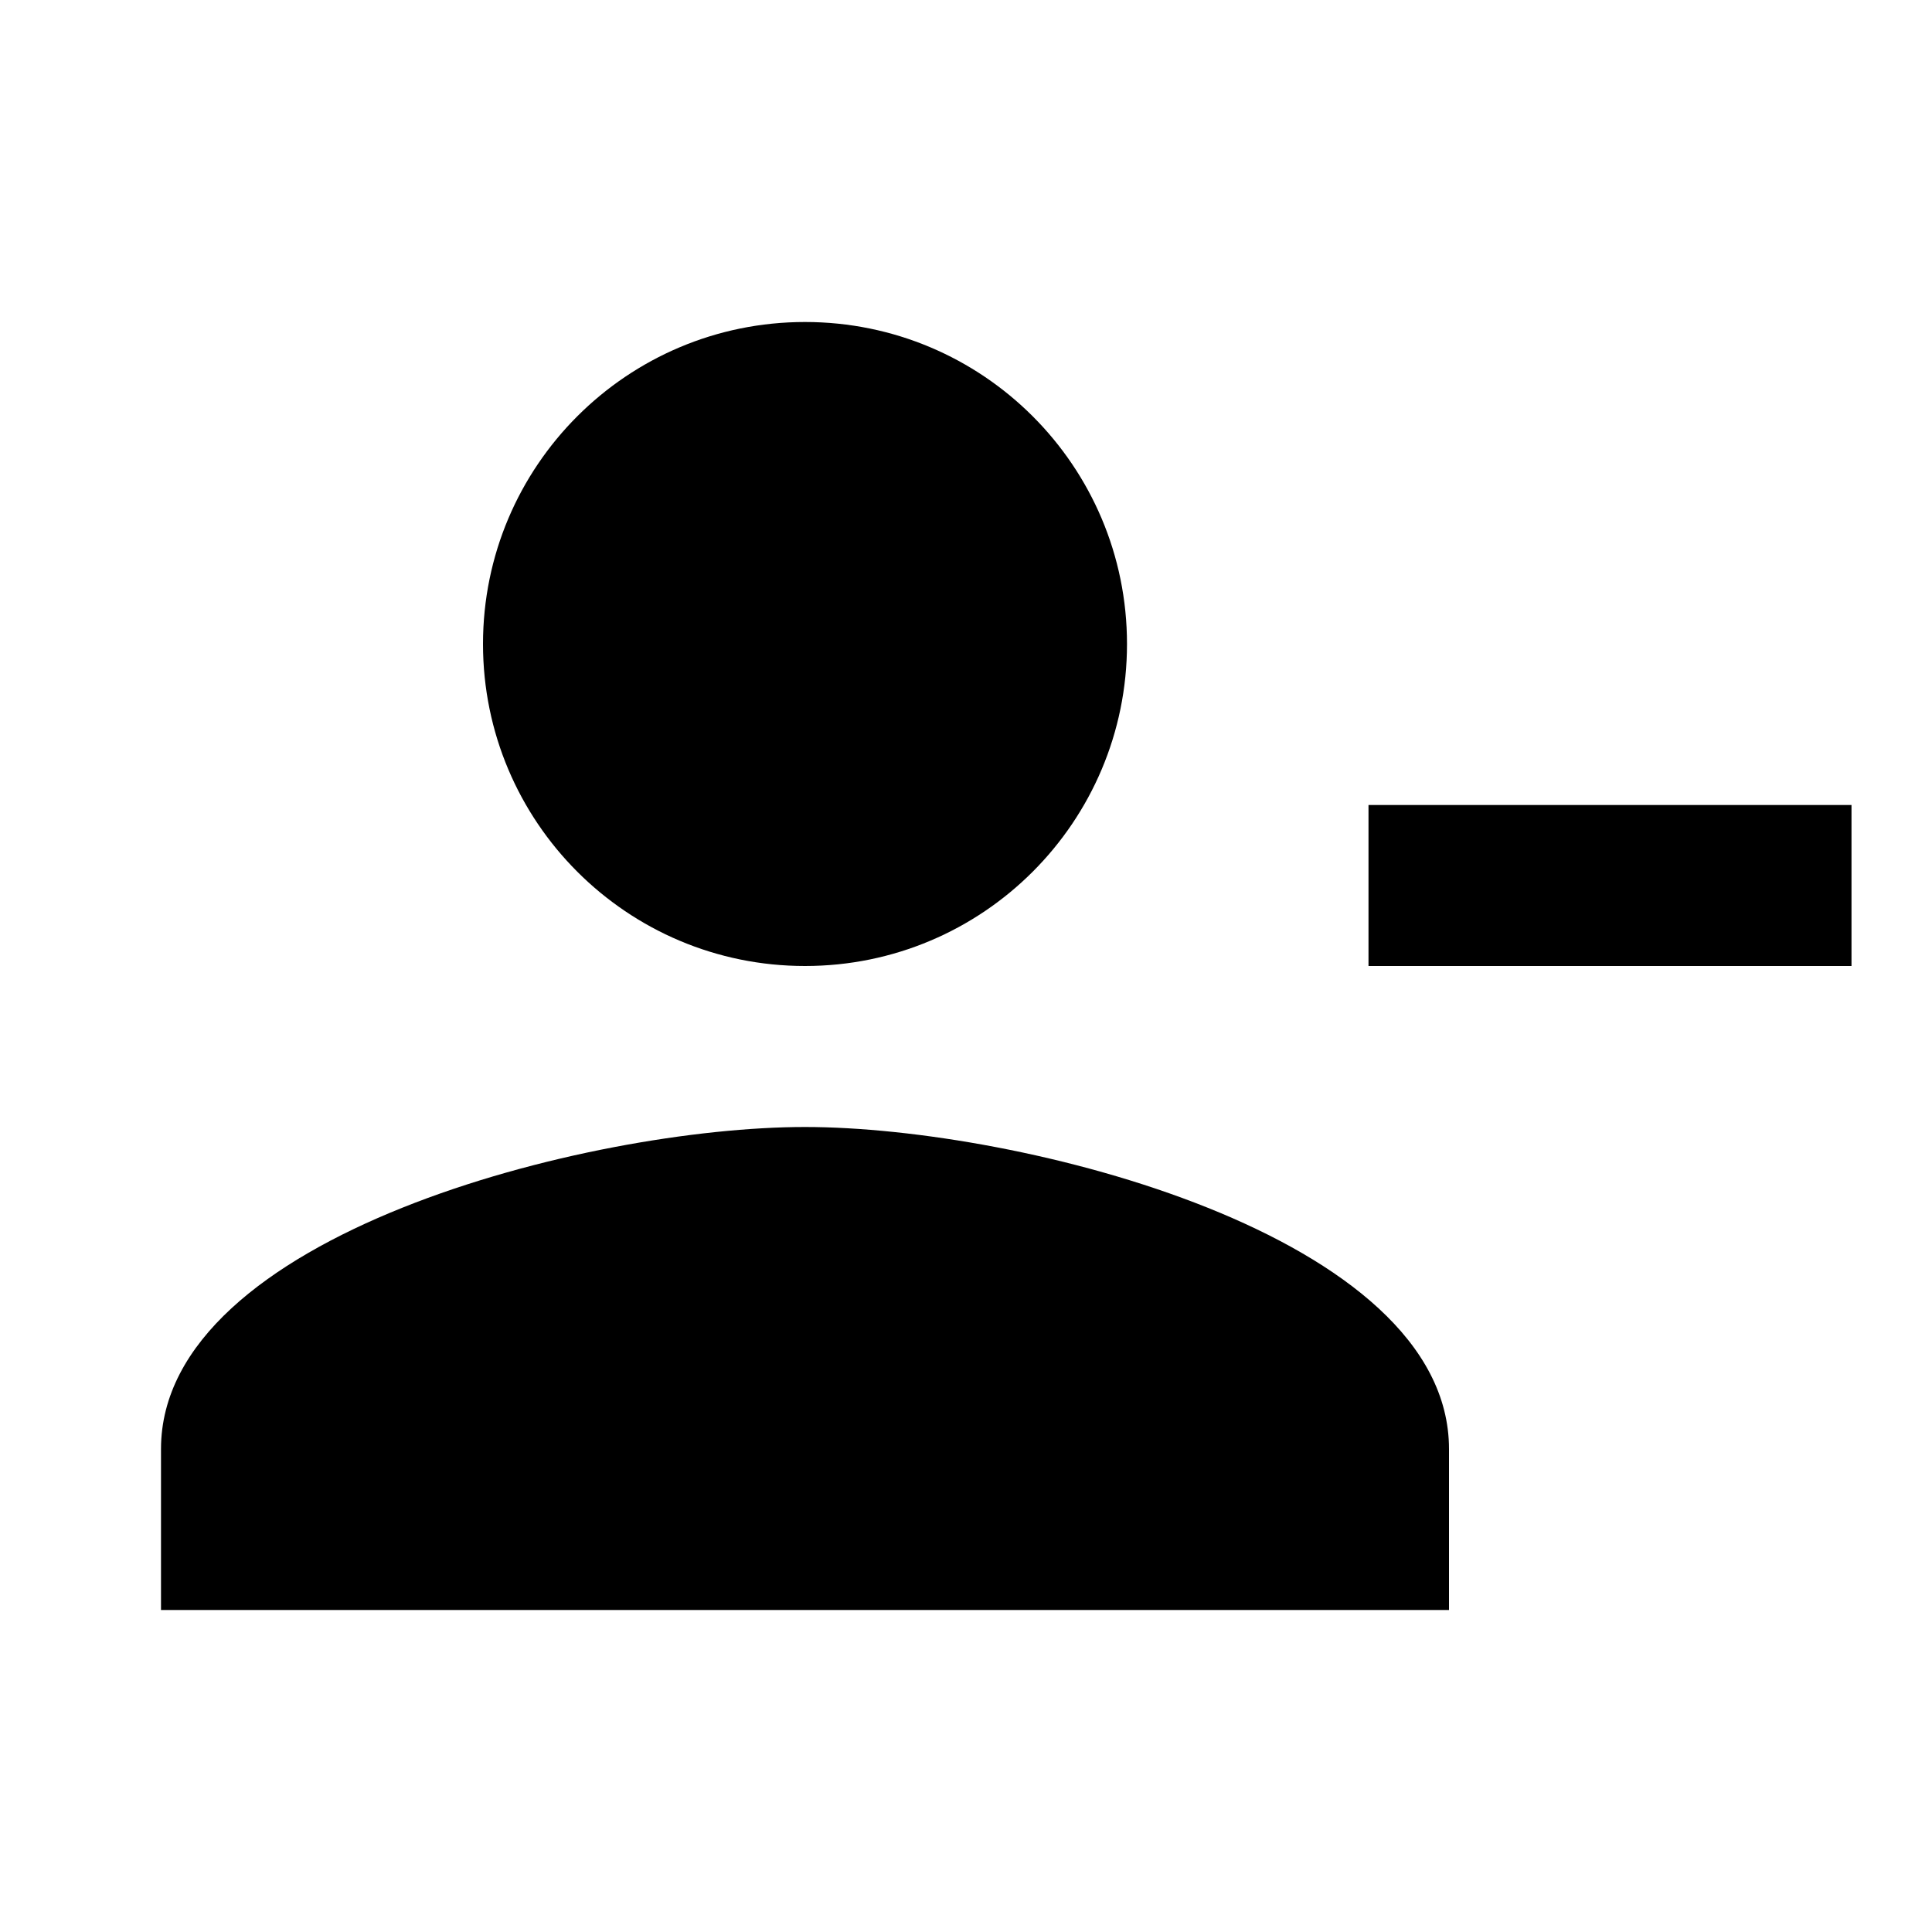
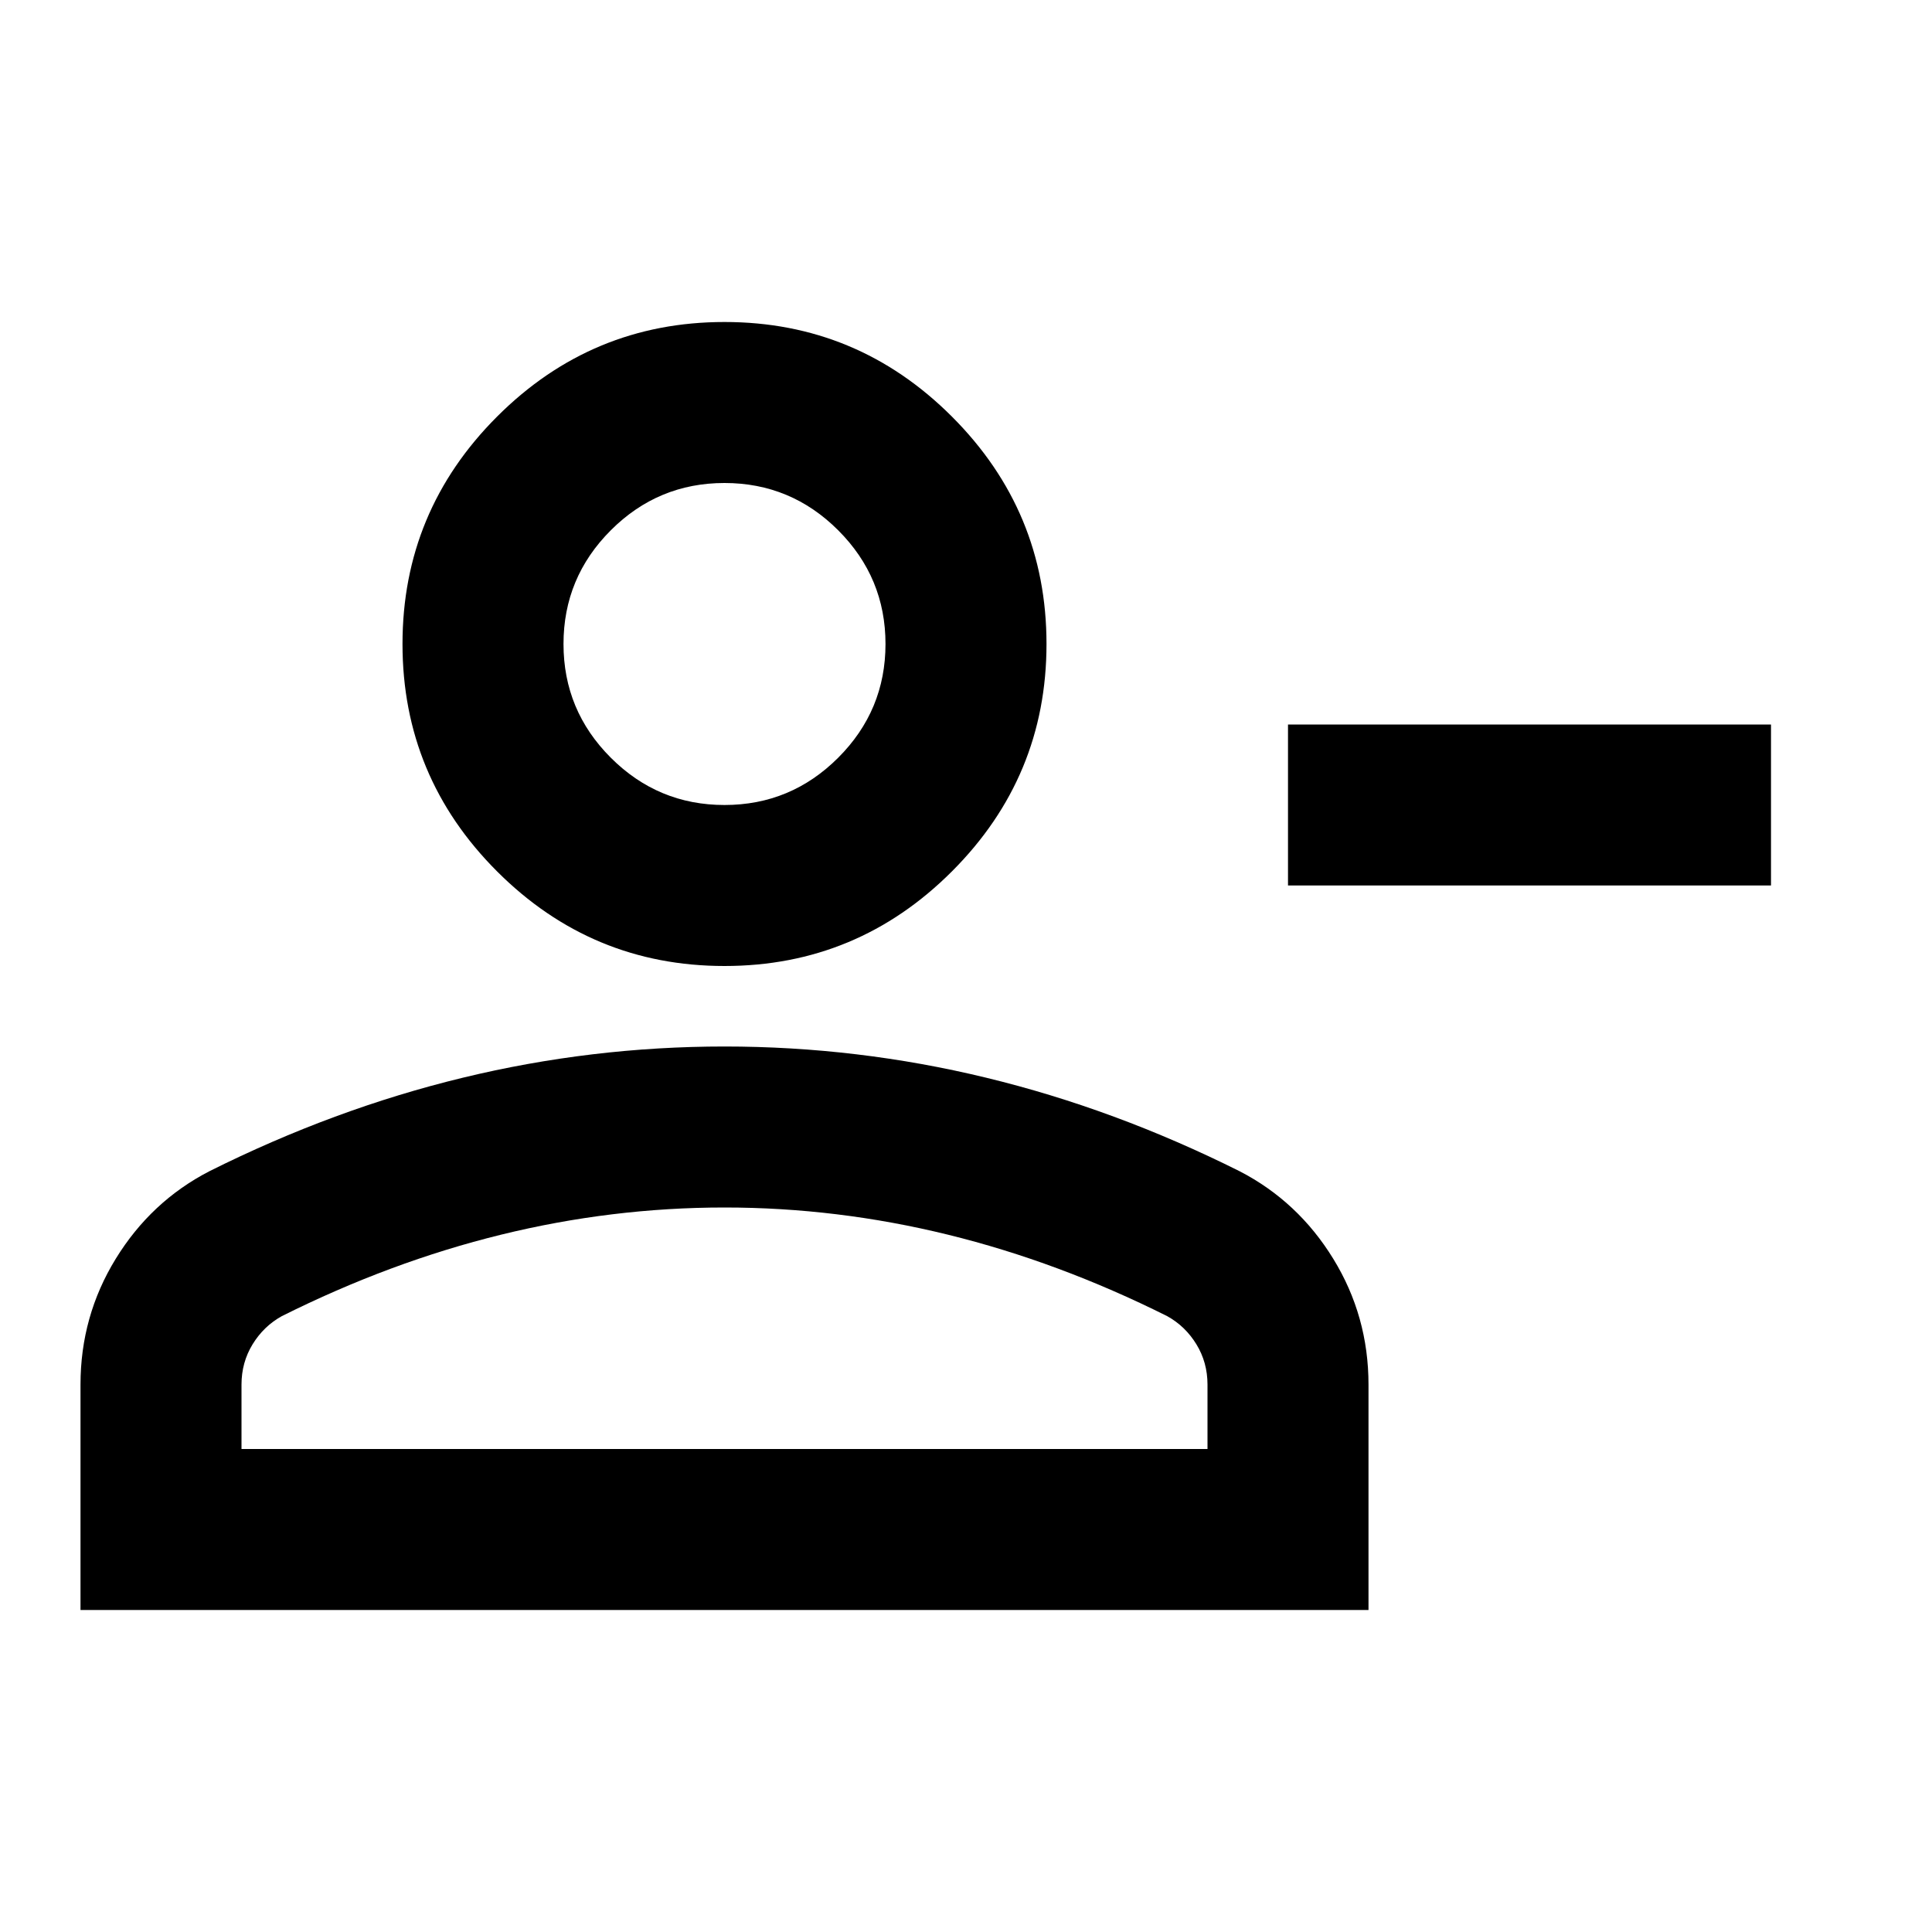
- <svg xmlns="http://www.w3.org/2000/svg" enable-background="new 0 0 24 24" height="24px" viewBox="0 0 24 24" width="24px">
-   <g>
-     <rect fill="none" height="24" width="24" />
-   </g>
-   <g>
-     <path d="M14,8c0-2.21-1.79-4-4-4S6,5.79,6,8s1.79,4,4,4S14,10.21,14,8z M17,10v2h6v-2H17z M2,18v2h16v-2c0-2.66-5.33-4-8-4 S2,15.34,2,18z" />
-   </g>
+ <svg xmlns="http://www.w3.org/2000/svg" height="24" viewBox="0 -960 960 960" width="24">
+   <path d="M640-520v-80h240v80H640Zm-280 40q-66 0-113-47t-47-113q0-66 47-113t113-47q66 0 113 47t47 113q0 66-47 113t-113 47ZM40-160v-112q0-34 17.5-62.5T104-378q62-31 126-46.5T360-440q66 0 130 15.5T616-378q29 15 46.5 43.5T680-272v112H40Zm80-80h480v-32q0-11-5.5-20T580-306q-54-27-109-40.5T360-360q-56 0-111 13.5T140-306q-9 5-14.5 14t-5.5 20v32Zm240-320q33 0 56.5-23.5T440-640q0-33-23.5-56.5T360-720q-33 0-56.5 23.5T280-640q0 33 23.5 56.5T360-560Zm0-80Zm0 400Z" />
</svg>
